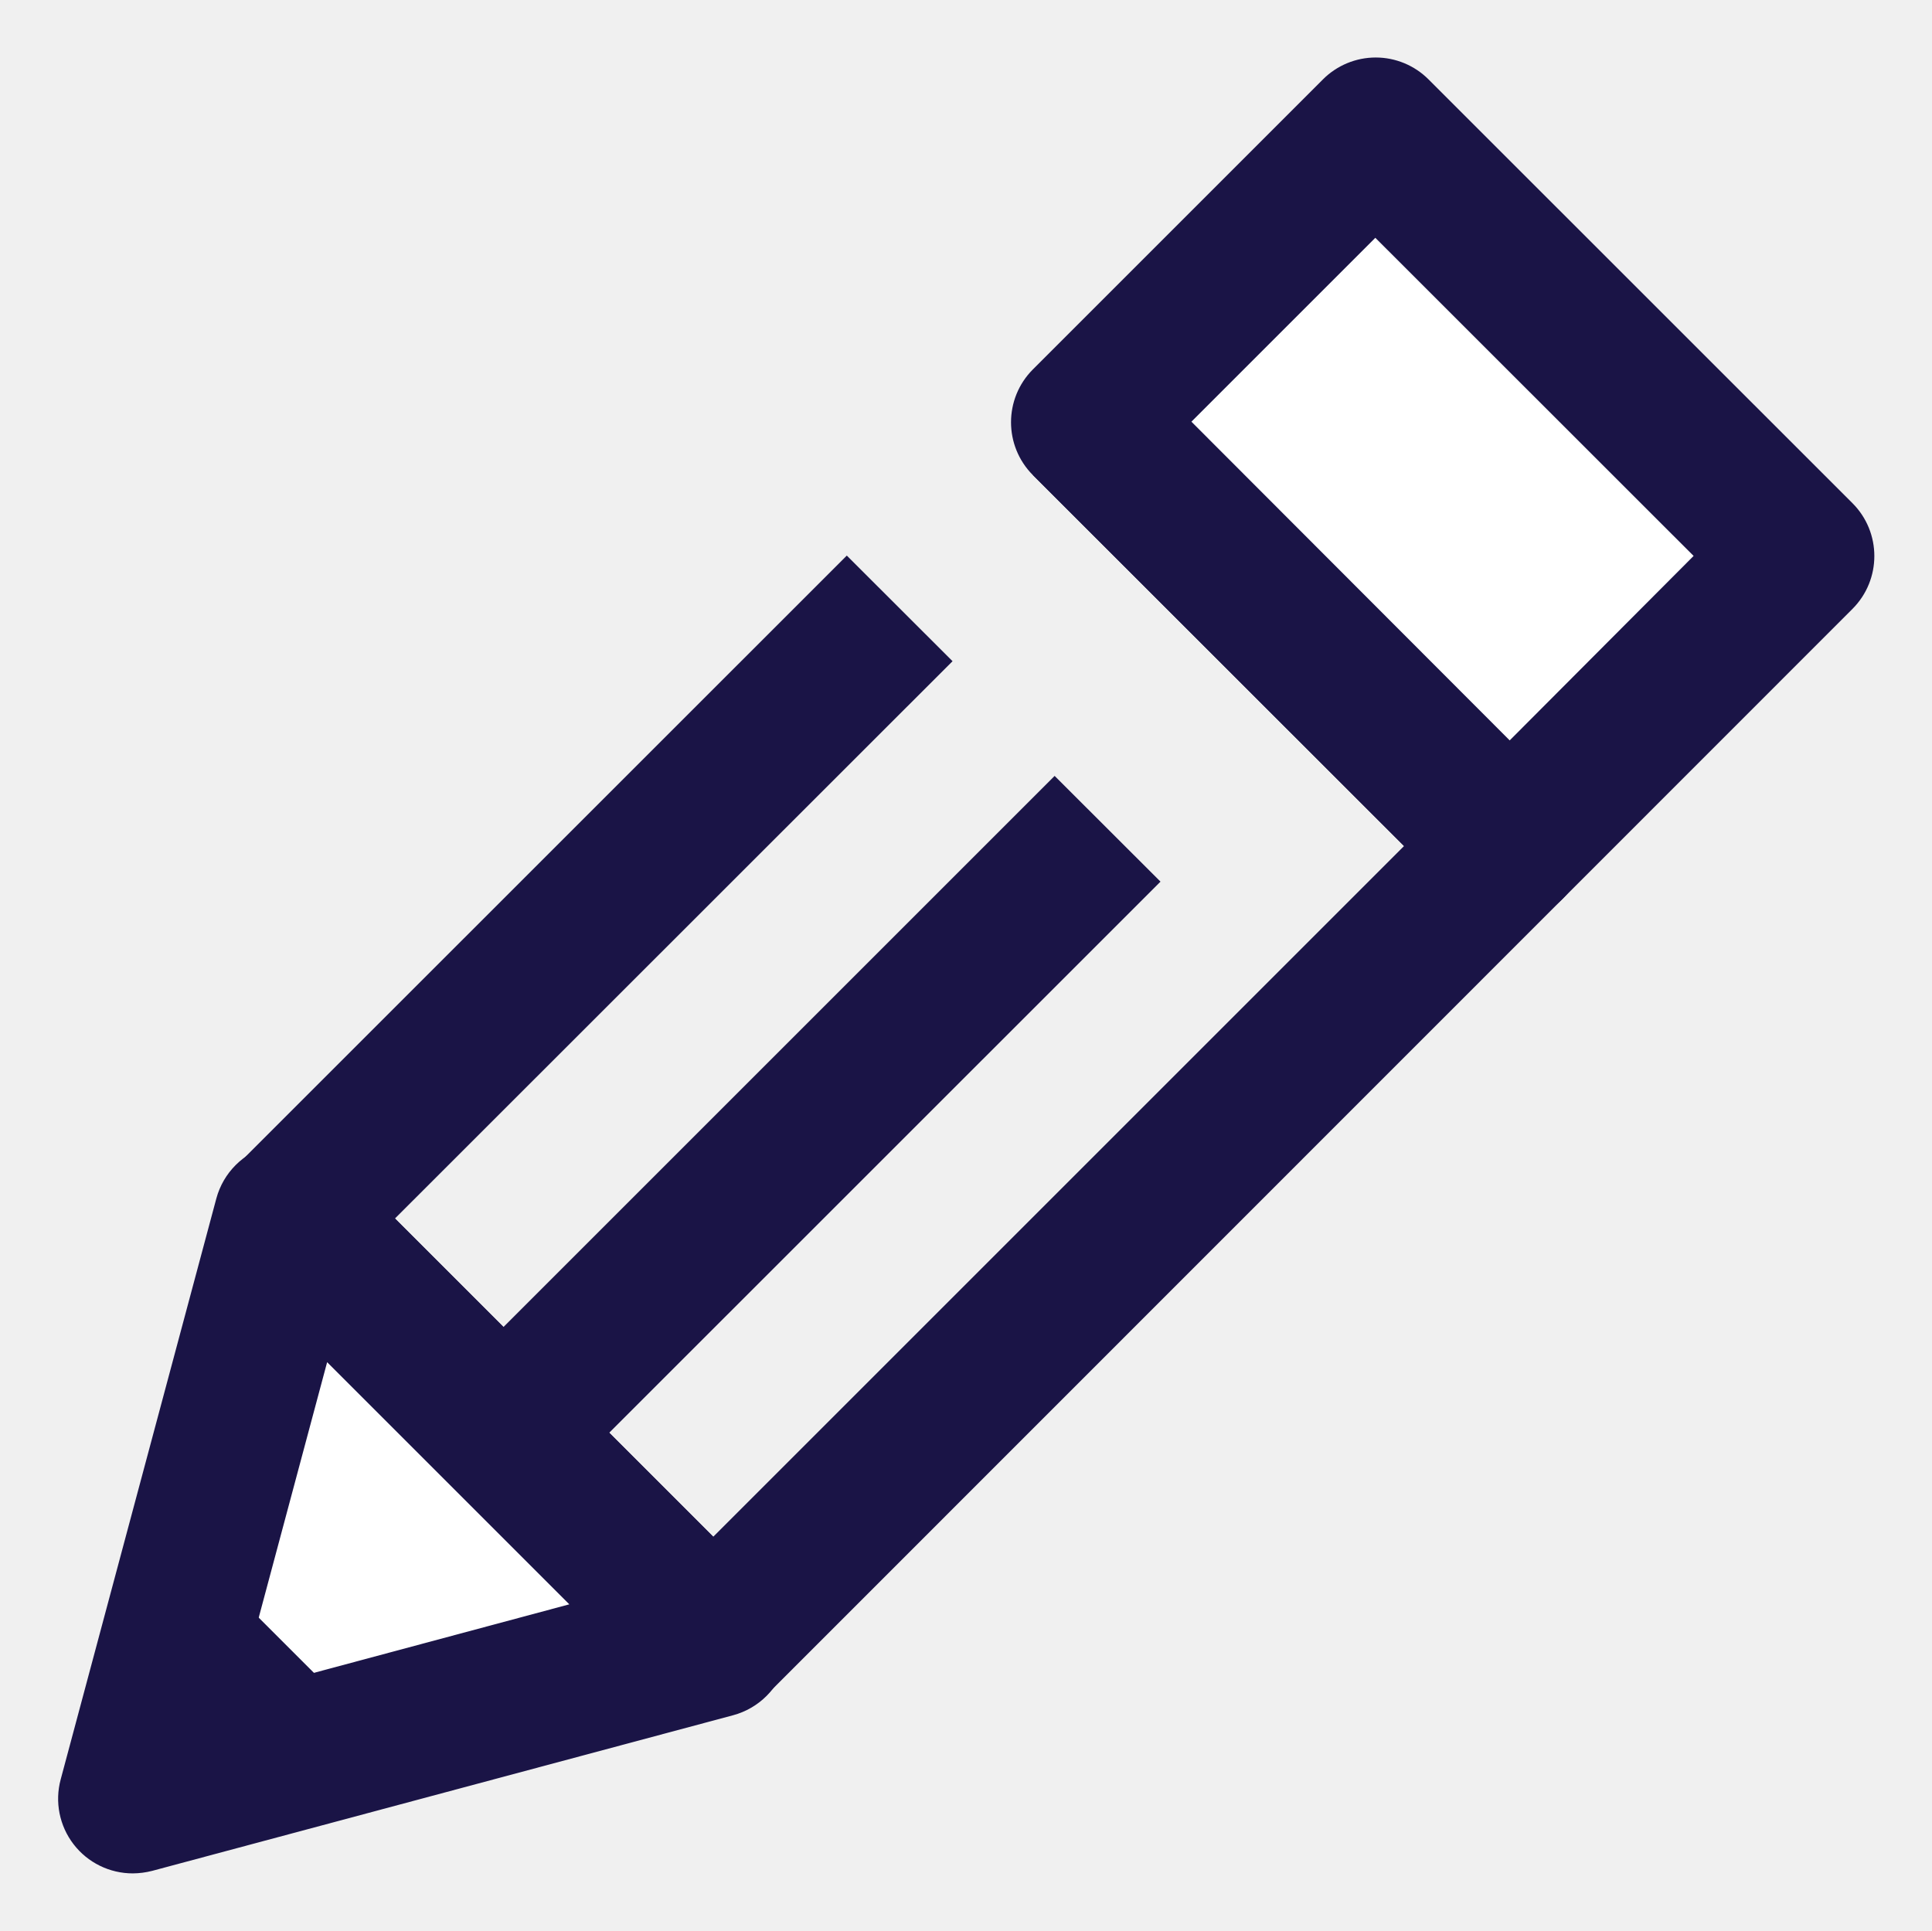
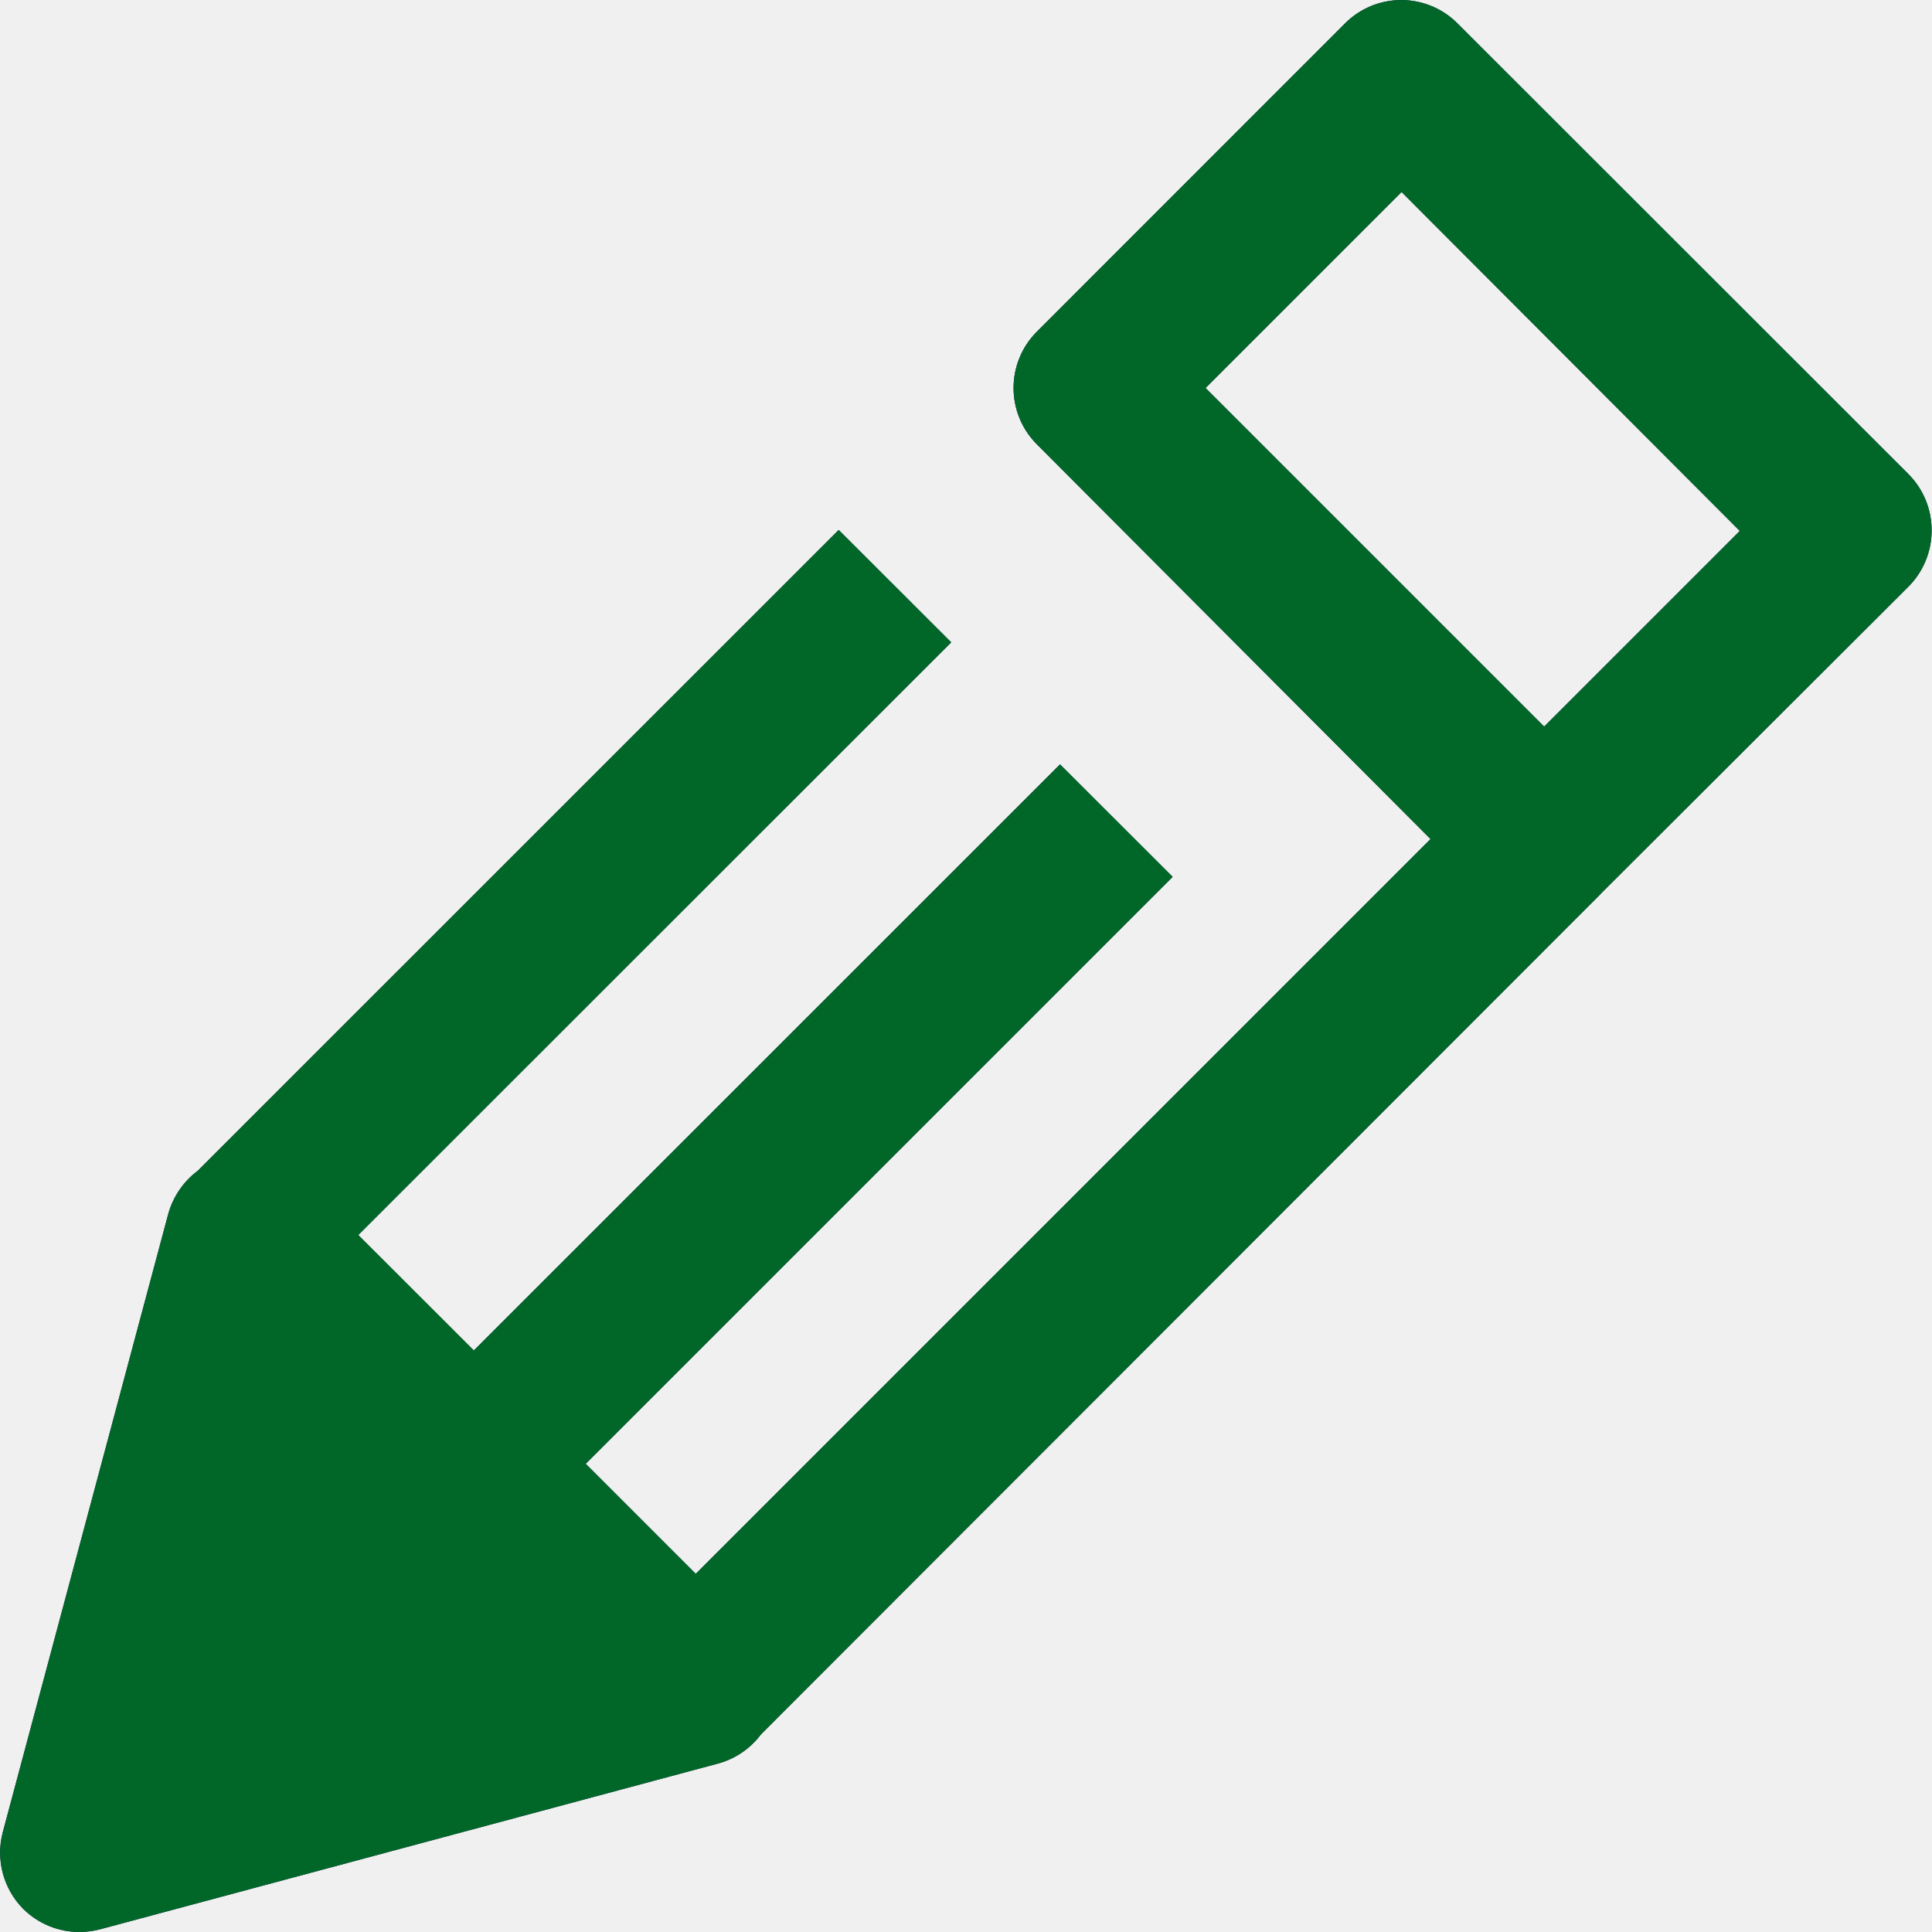
- <svg xmlns="http://www.w3.org/2000/svg" width="16.808" height="16.8" viewBox="0 0 16.808 16.8">
-   <g id="Grupo_18936" data-name="Grupo 18936" transform="translate(-793.694 -22.1)">
-     <path id="Fill_1" data-name="Fill 1" d="M.65,6.353a.649.649,0,0,1-.628-.818L1.376.481A.651.651,0,0,1,2.464.189l3.7,3.7a.651.651,0,0,1-.292,1.088L.818,6.331a.7.7,0,0,1-.168.022Z" transform="translate(794.2 32.047)" fill="#1a1446" stroke="rgba(0,0,0,0)" stroke-width="1" />
-     <path id="Fill_5" data-name="Fill 5" d="M4.338,11.727a.649.649,0,0,1-.46-.19L.191,7.849a.651.651,0,0,1,0-.92L5.5,1.621l.92.919L1.569,7.389l2.769,2.769,6.01-6.01L7.119.92,8.04,0l3.687,3.688a.651.651,0,0,1,0,.92L4.8,11.537a.649.649,0,0,1-.46.19" transform="translate(795.561 25.313)" fill="#1a1446" stroke="rgba(0,0,0,0)" stroke-width="1" />
-     <path id="Fill_9" data-name="Fill 9" d="M.92,5.863,0,4.943,4.943,0l.921.92Z" transform="translate(797.926 28.851)" fill="#1a1446" stroke="rgba(0,0,0,0)" stroke-width="1" />
-     <path id="Fill_1-2" data-name="Fill 1" d="M.771,0,0,2.879l2.878-.772Z" transform="translate(795.769 33.952)" fill="#fff" />
-     <path id="Fill_3" data-name="Fill 3" d="M0,.817.219,0l.6.6Z" transform="translate(795.667 36.116)" fill="#1a1446" stroke="rgba(0,0,0,0)" stroke-width="1" />
-     <path id="Fill_7" data-name="Fill 7" d="M4.339,7.511a.65.65,0,0,1-.46-.191L.191,3.634a.651.651,0,0,1,0-.92L2.714.191a.649.649,0,0,1,.919,0L7.321,3.878a.651.651,0,0,1,0,.92L4.8,7.32a.65.65,0,0,1-.46.191Z" transform="translate(802.489 22.6)" fill="#1a1446" stroke="rgba(0,0,0,0)" stroke-width="1" />
-     <path id="Fill_7-2" data-name="Fill 7" d="M0,1.6,2.769,4.373l1.6-1.605L1.6,0Z" transform="translate(804.059 24.169)" fill="#fff" stroke="rgba(0,0,0,0)" stroke-width="1" />
+ <svg xmlns="http://www.w3.org/2000/svg" id="Icon_Edit" data-name="Icon/Edit" width="15.8" height="15.8" viewBox="0 0 15.8 15.8">
+   <defs>
+     <clipPath id="clip-path">
+       <path id="Icon_System_Edit" d="M.19,15.611a.654.654,0,0,1-.167-.628L1.376,9.928a.661.661,0,0,1,.242-.354l5.241-5.24.92.919L2.93,10.1l.945.944L8.669,6.251l.921.92-4.8,4.8.9.9,6.009-6.009L8.479,3.633a.652.652,0,0,1,0-.92L11,.191a.649.649,0,0,1,.919,0l3.688,3.686a.653.653,0,0,1,0,.921L13.1,7.3l-.018.019L6.224,14.183a.654.654,0,0,1-.354.24L.818,15.778A.7.7,0,0,1,.65,15.8.653.653,0,0,1,.19,15.611ZM9.859,3.173l2.769,2.769,1.6-1.6L11.462,1.57Z" transform="translate(4 4)" fill="#1a1446" />
+     </clipPath>
+   </defs>
+   <g id="Grupo_4" data-name="Grupo 4" transform="translate(-4 -4)">
+     <path id="Icon_System_Edit-2" data-name="Icon_System_Edit" d="M.19,15.611a.654.654,0,0,1-.167-.628L1.376,9.928a.661.661,0,0,1,.242-.354l5.241-5.24.92.919L2.93,10.1l.945.944L8.669,6.251l.921.92-4.8,4.8.9.9,6.009-6.009L8.479,3.633a.652.652,0,0,1,0-.92L11,.191a.649.649,0,0,1,.919,0l3.688,3.686a.653.653,0,0,1,0,.921L13.1,7.3l-.018.019L6.224,14.183a.654.654,0,0,1-.354.24L.818,15.778A.7.7,0,0,1,.65,15.8.653.653,0,0,1,.19,15.611ZM9.859,3.173l2.769,2.769,1.6-1.6L11.462,1.57Z" transform="translate(4 4)" fill="#1a1446" />
+     <g id="Enmascarar_grupo_4" data-name="Enmascarar grupo 4" clip-path="url(#clip-path)">
+       <g id="Color_Liberty_Blue" data-name="Color/Liberty Blue" transform="translate(-38 -37)">
+         <rect id="Rectangle_Copy_3" data-name="Rectangle Copy 3" width="101" height="97" fill="#006729" />
+       </g>
+     </g>
  </g>
</svg>
